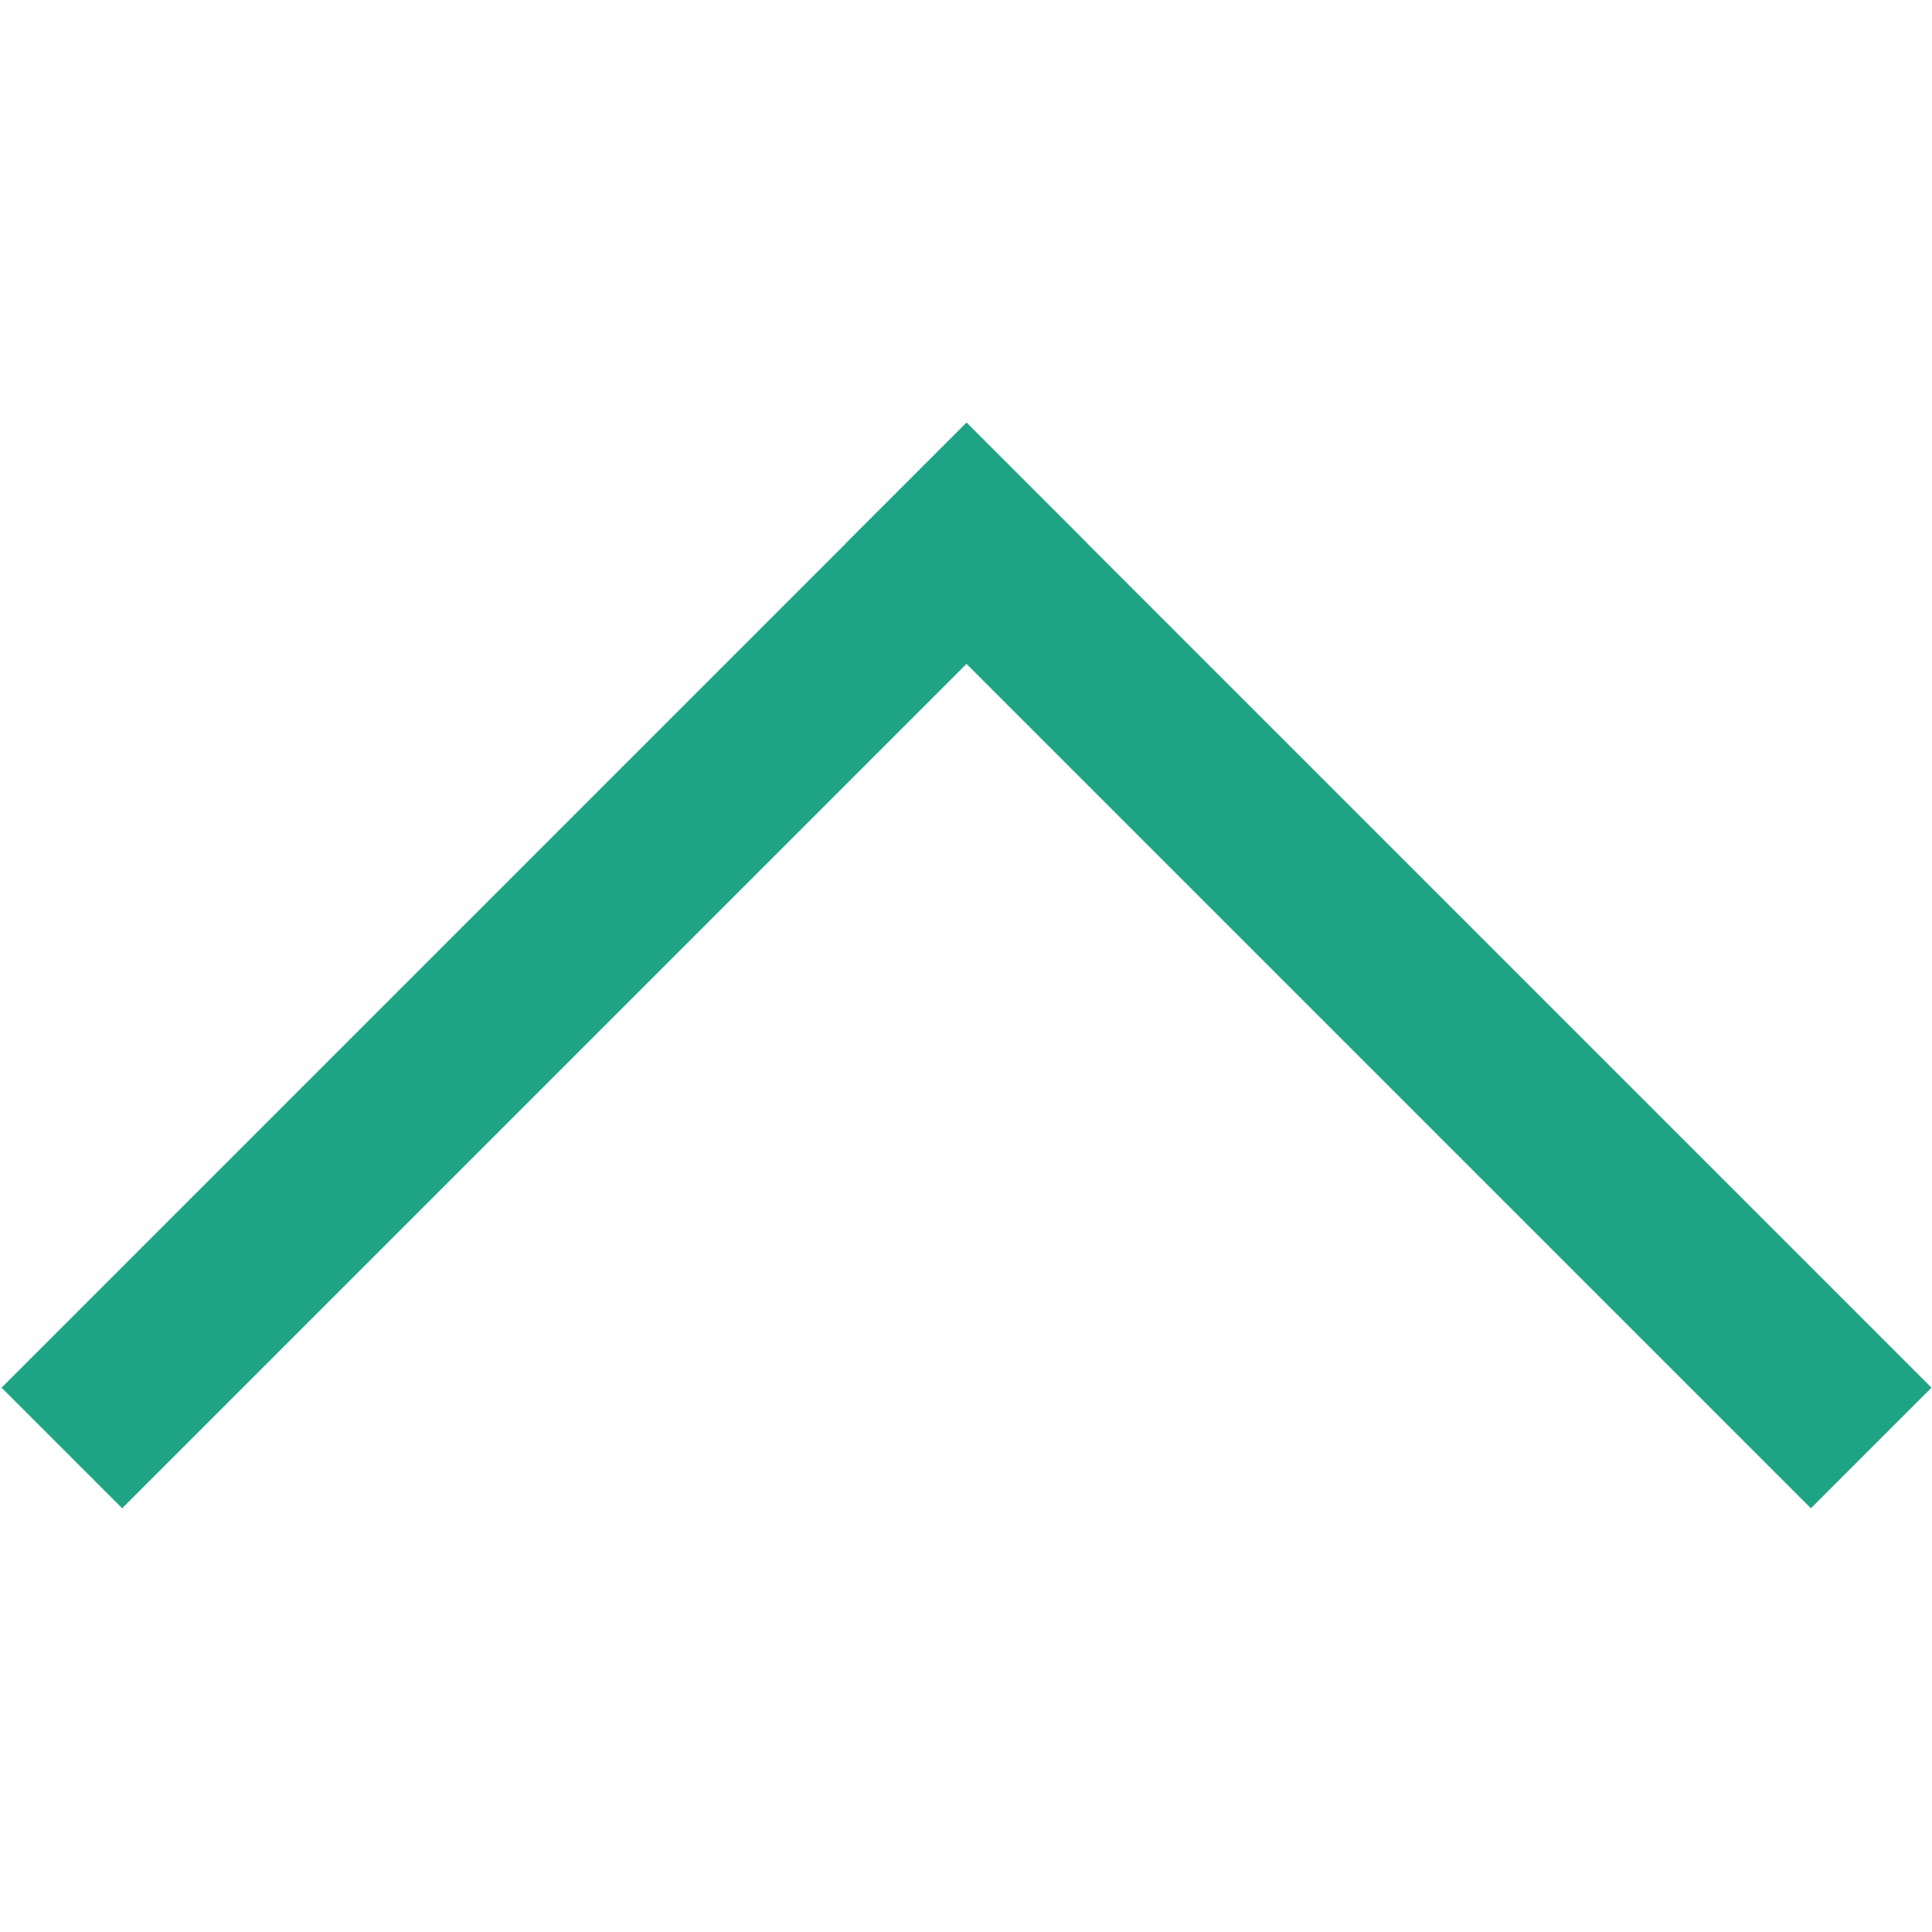
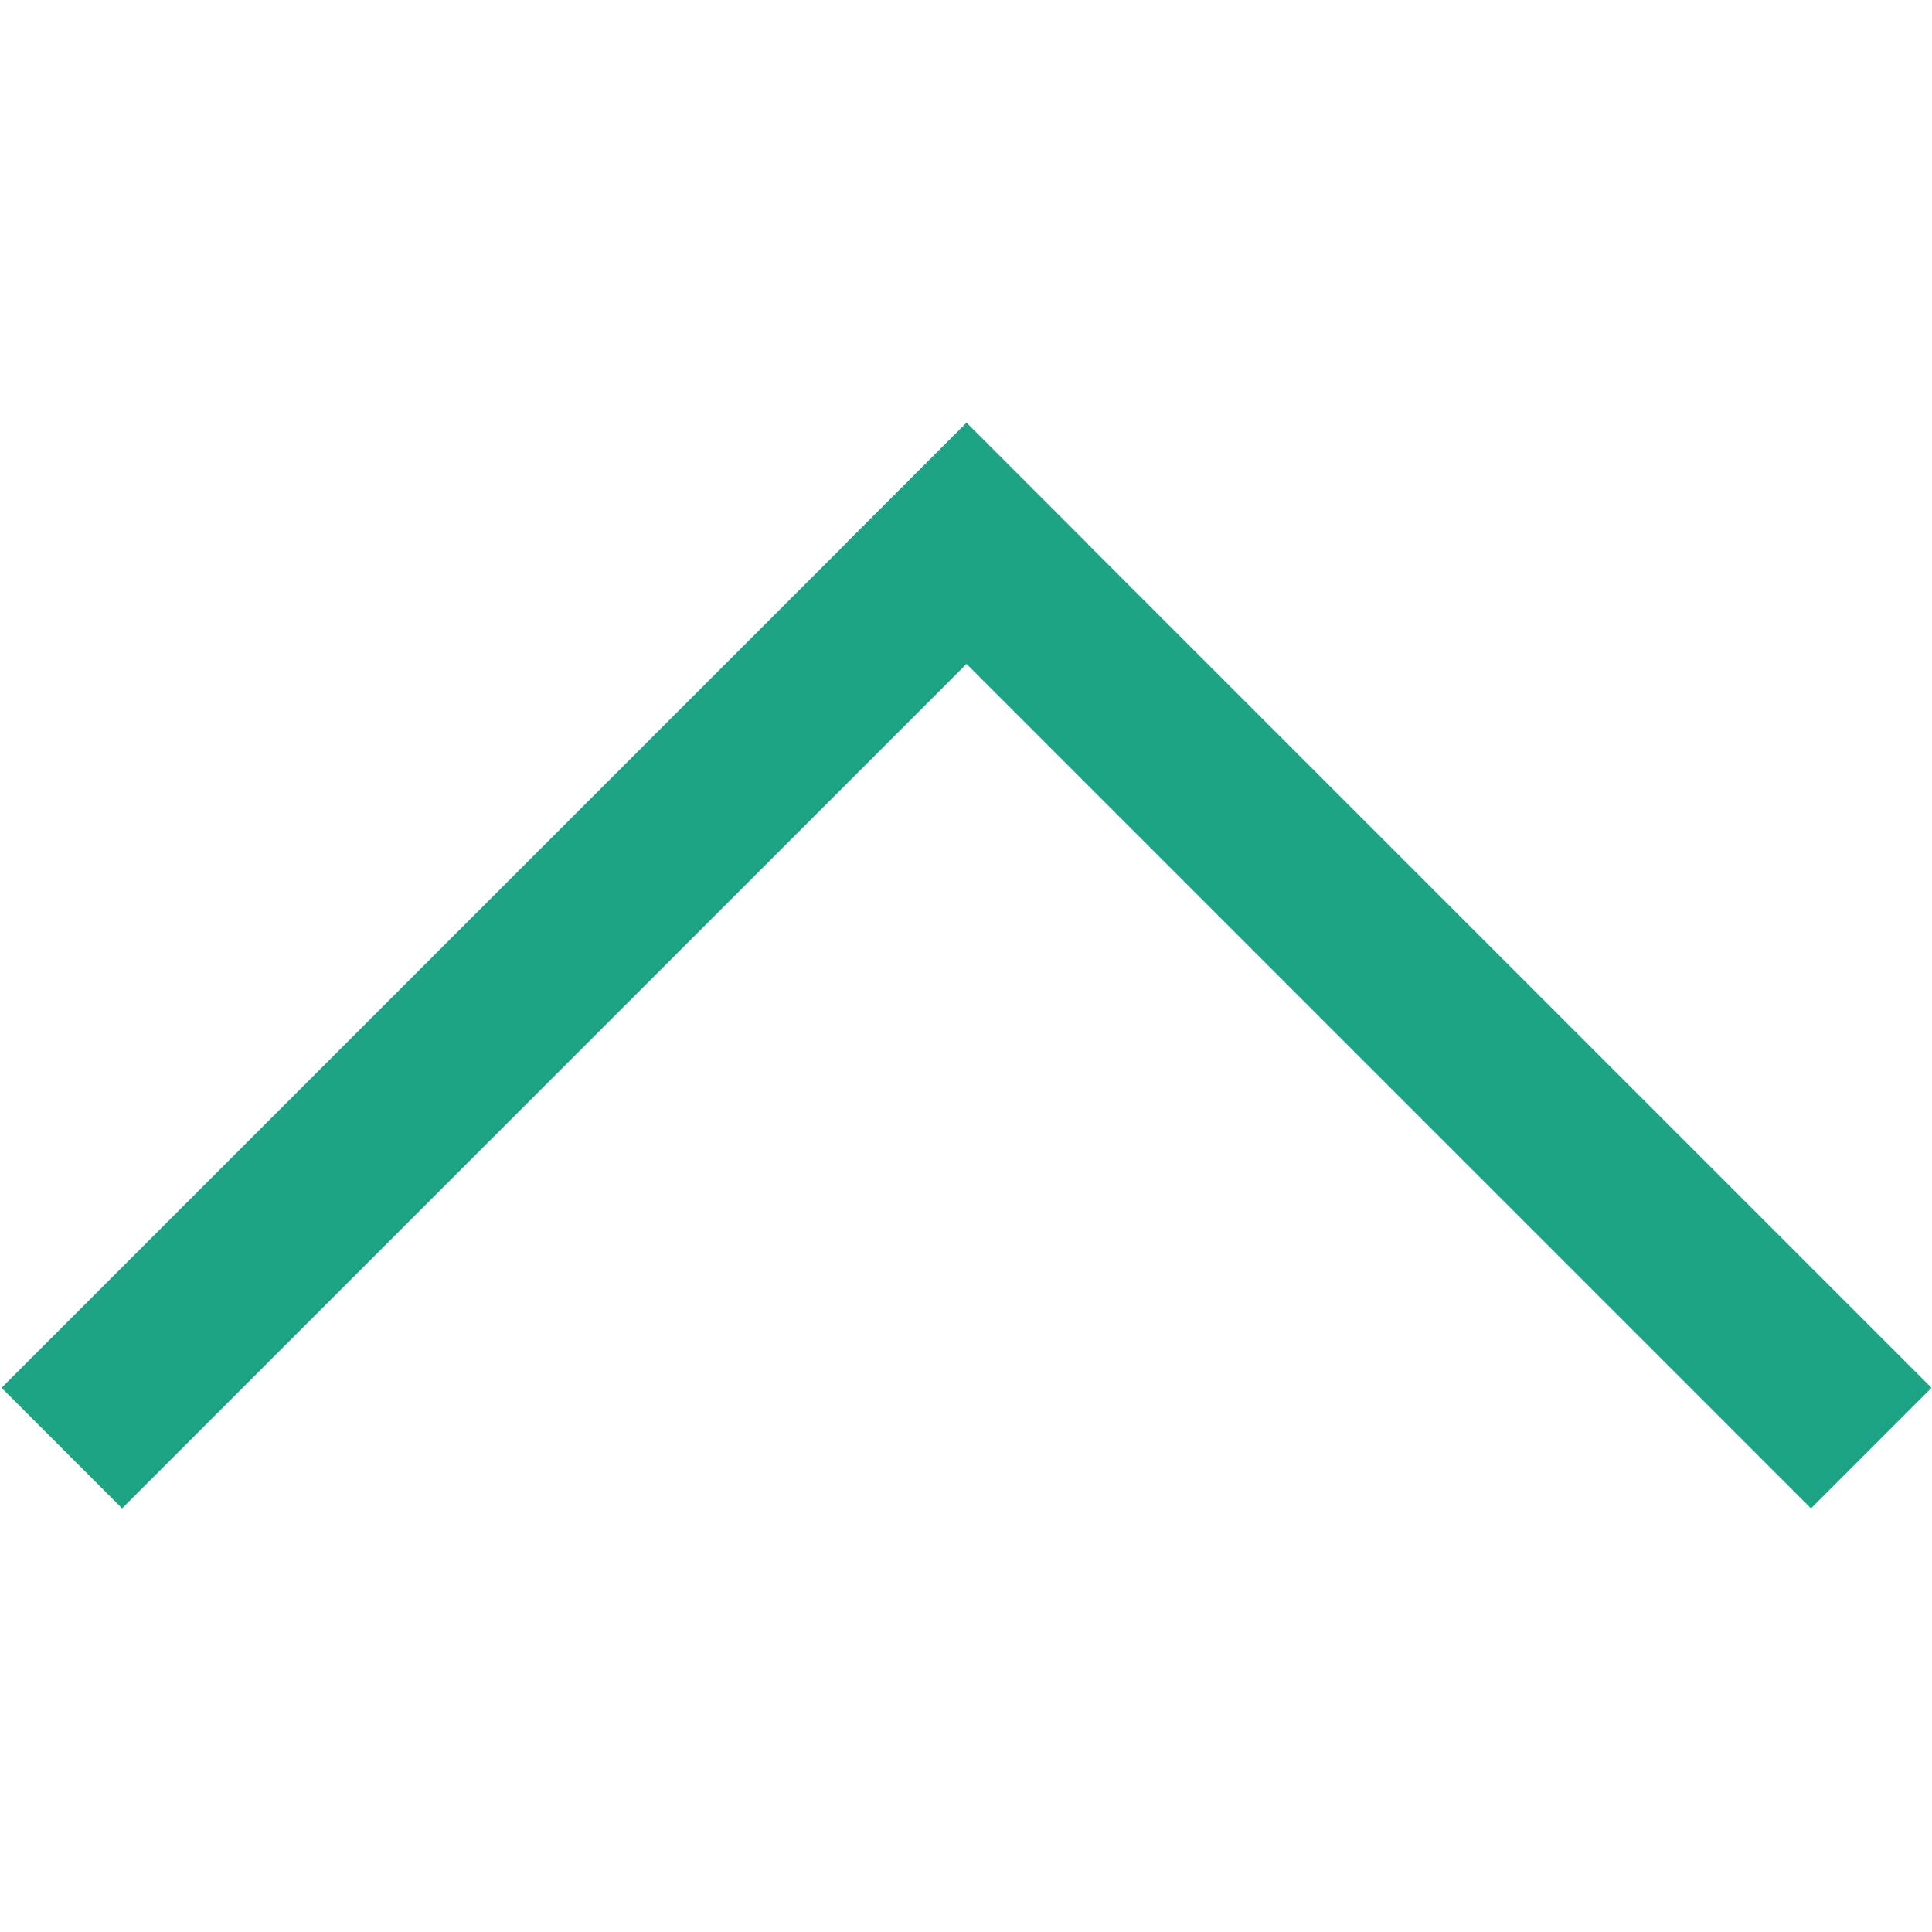
<svg xmlns="http://www.w3.org/2000/svg" width="8" height="8" version="1.1" viewBox="0 0 8 8">
-   <g transform="matrix(.70637 0 0 .70637 .0041657 1.51)" fill="none" fill-rule="evenodd">
-     <g transform="translate(-484,-188)" fill="#1fa385">
-       <g transform="matrix(-.70711 .70711 .70711 .70711 489.66 188.34)">
-         <rect width="8" height="1" />
-         <rect width="1" height="8" />
-       </g>
-     </g>
-   </g>
+   <rect transform="matrix(-.70711 .70711 .70711 .70711 0 0)" x="-1.592" y="4.068" width="5.651" height=".706" fill="#1fa385" fill-rule="evenodd" stroke-width=".706" />
+   <rect transform="matrix(-.70711 .70711 .70711 .70711 0 0)" x="-1.592" y="4.068" width=".706" height="5.651" fill="#1fa385" fill-rule="evenodd" stroke-width=".706" />
</svg>
